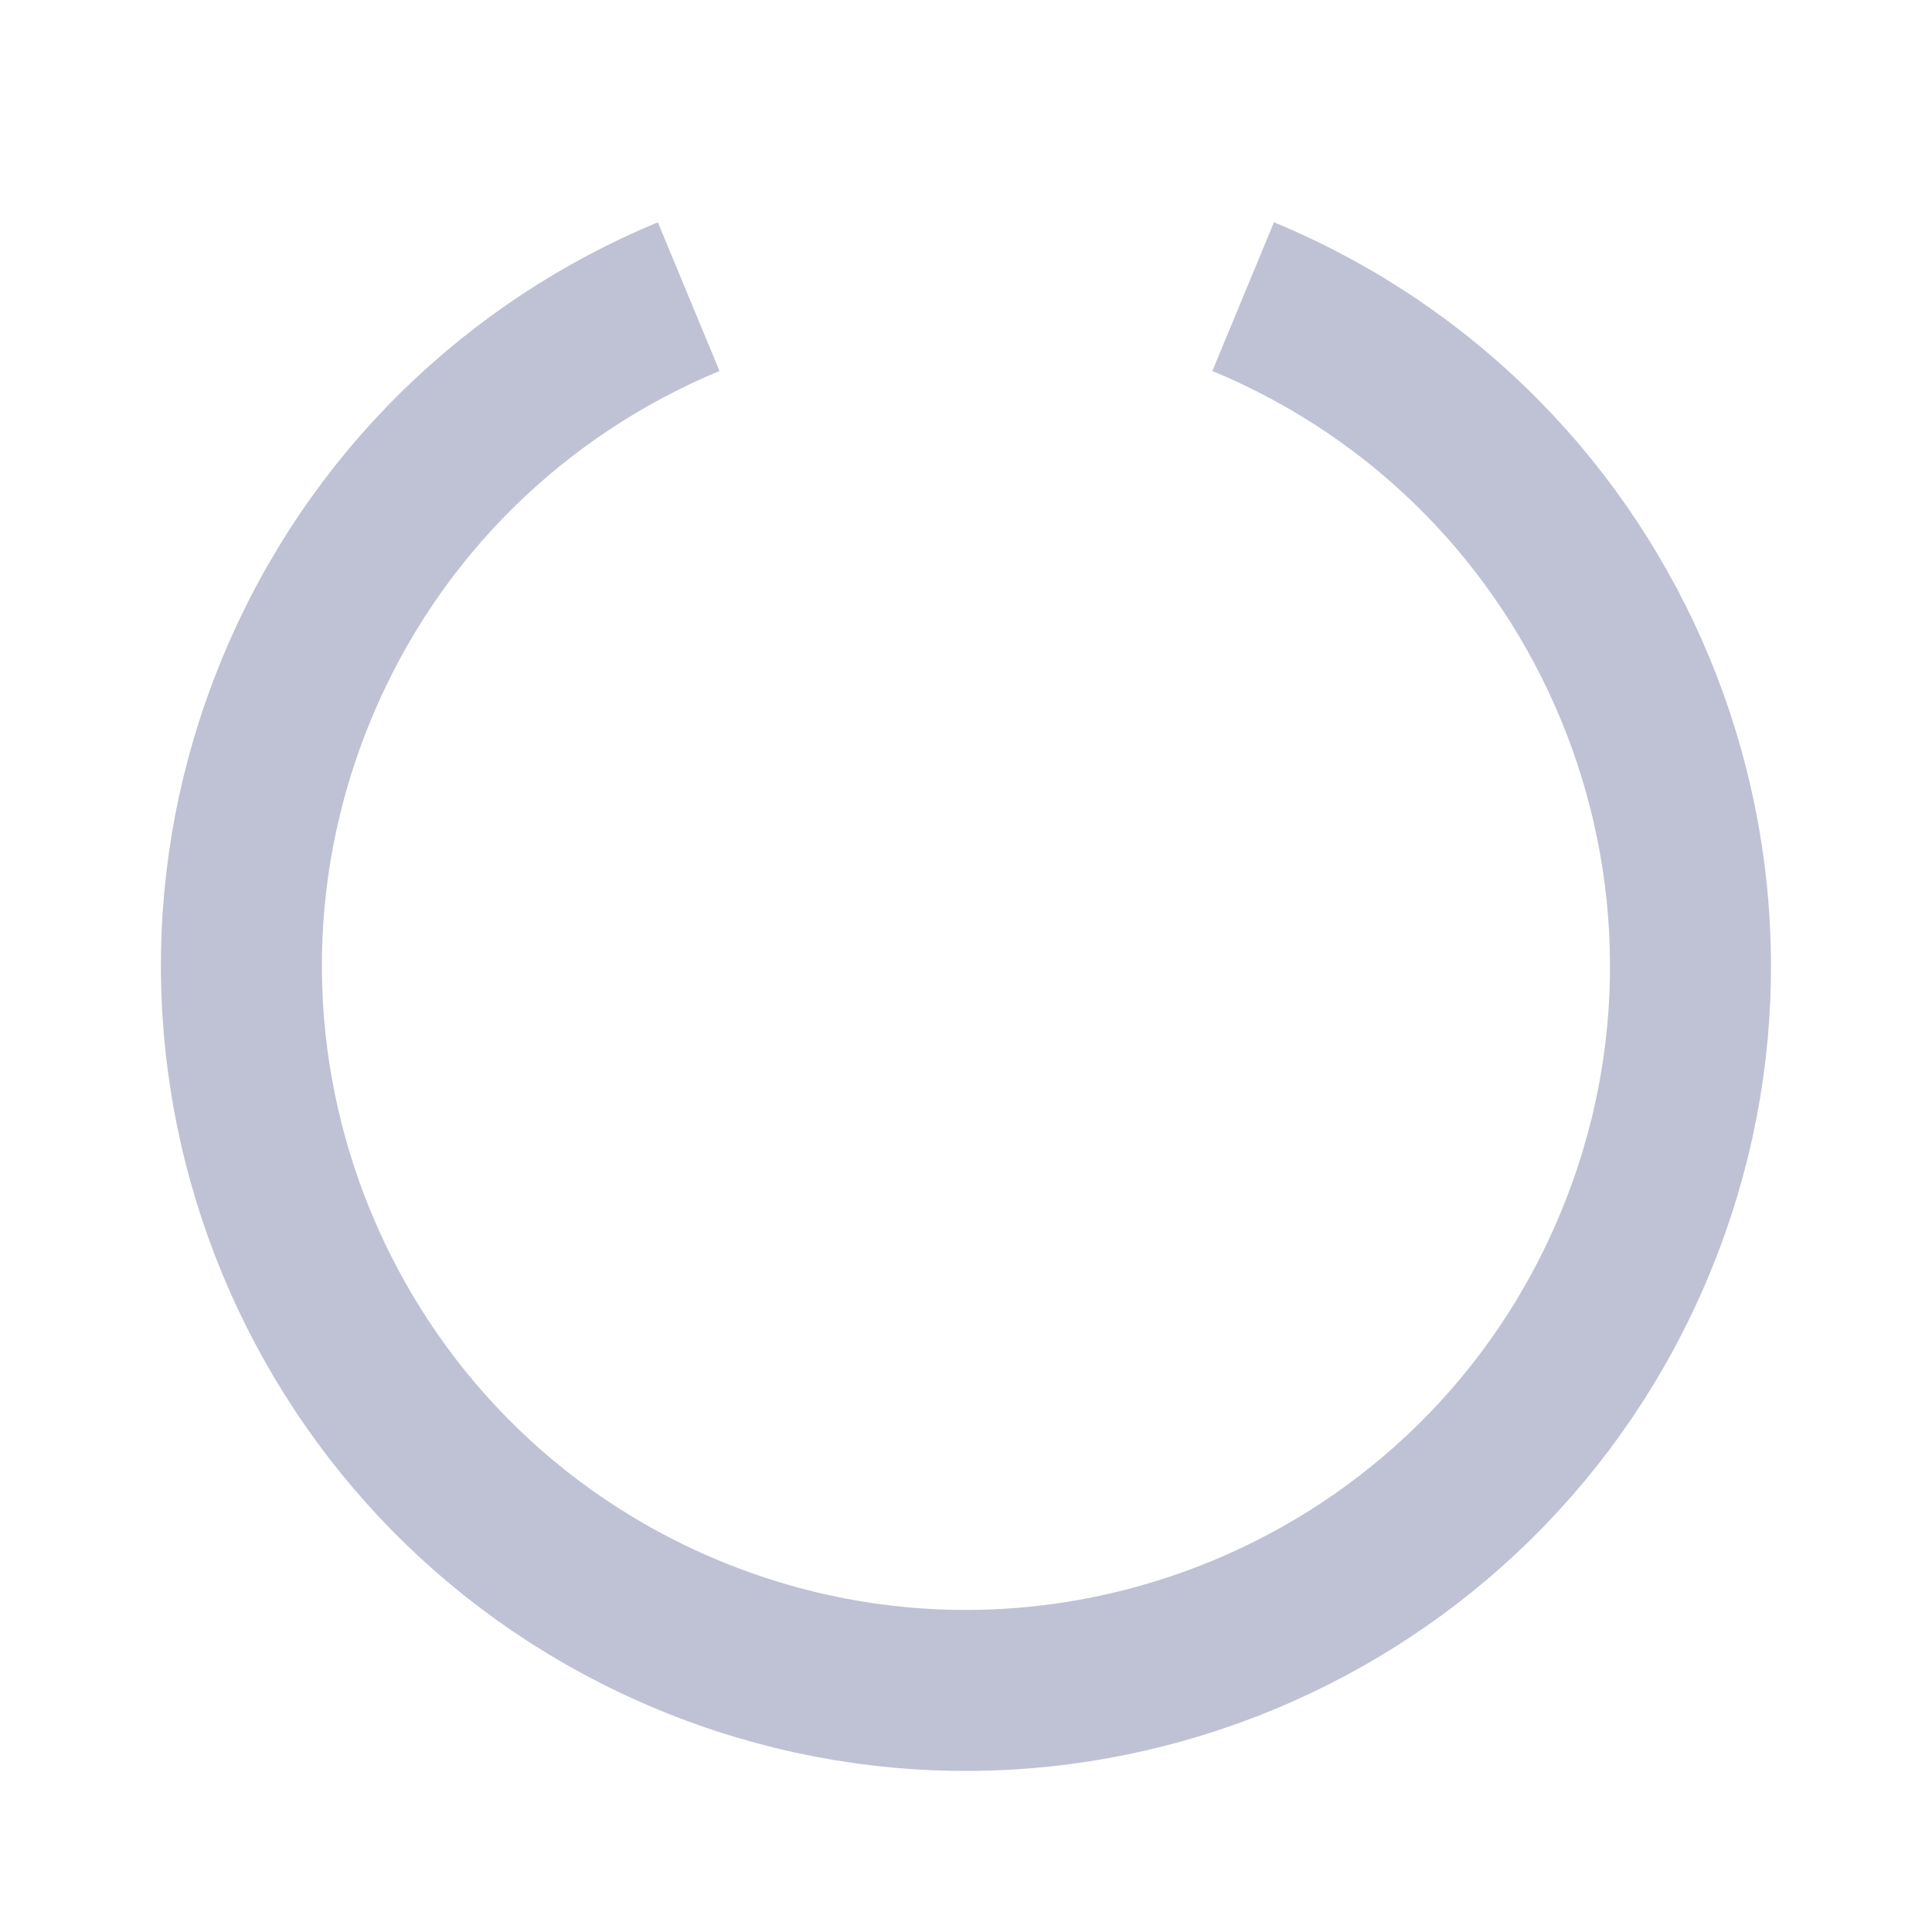
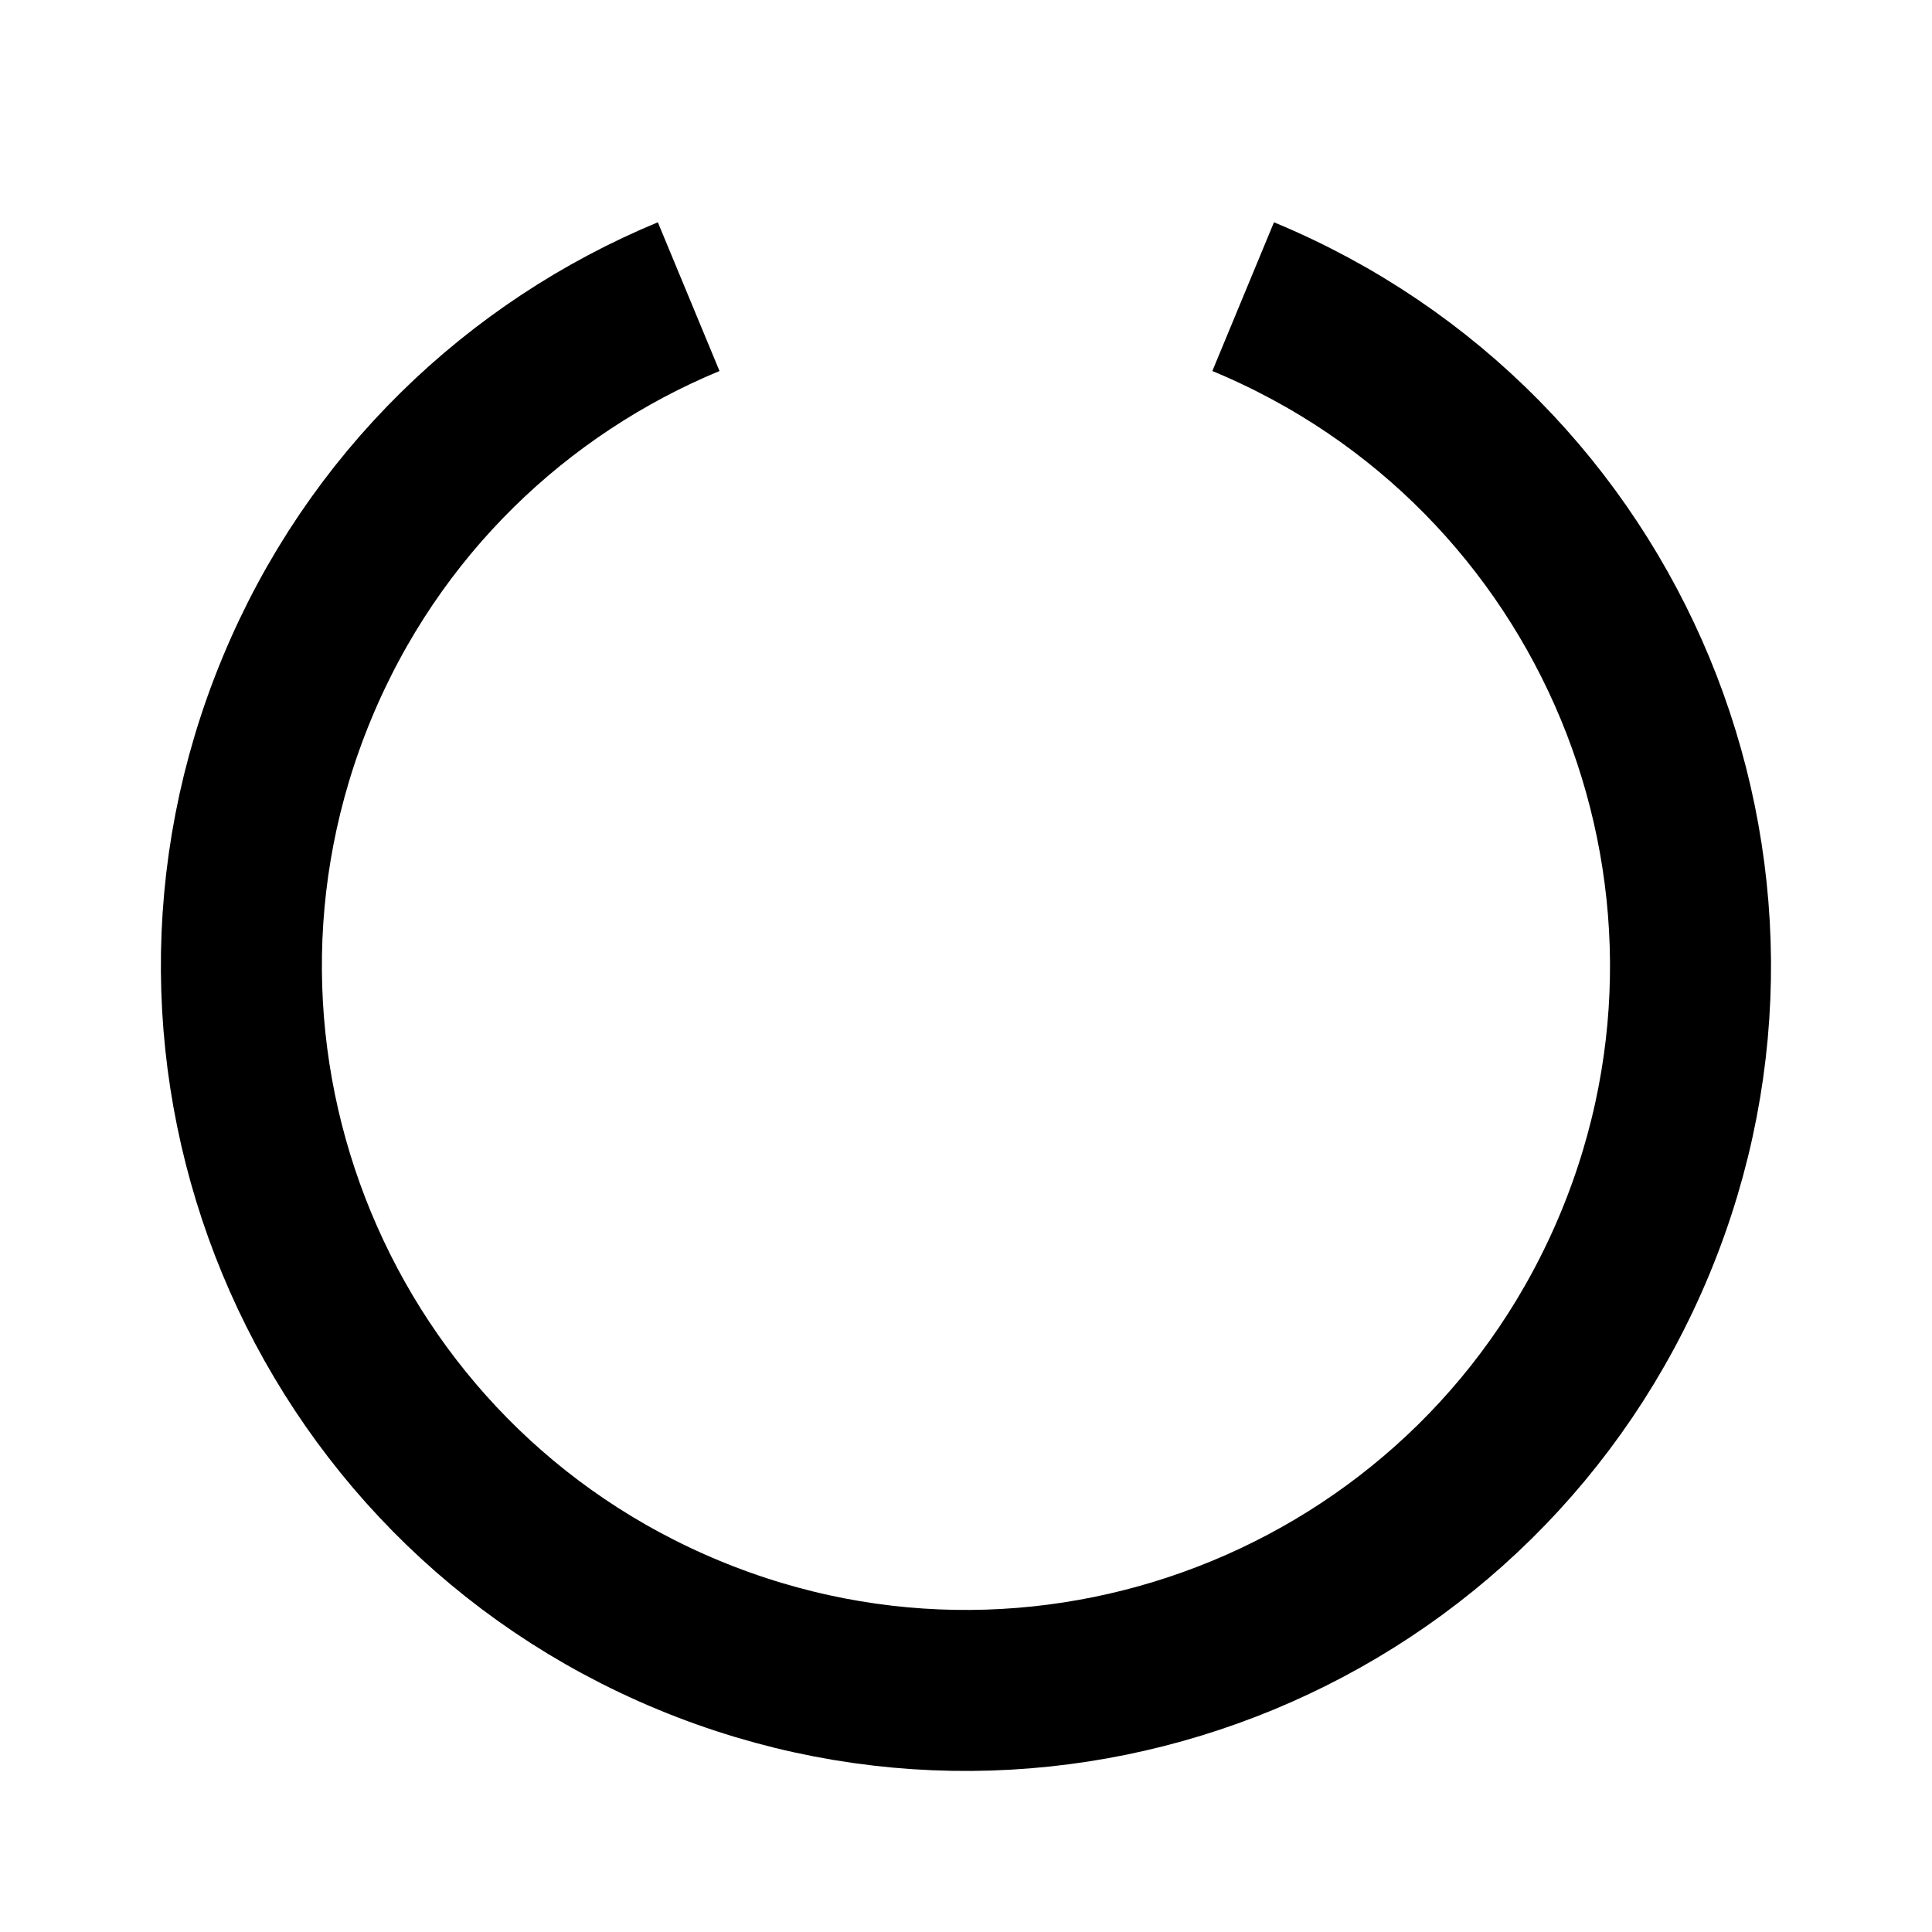
<svg xmlns="http://www.w3.org/2000/svg" viewBox="0 0 24 24" fill="none">
-   <path d="M8.555 3.685C6.428 4.567 4.636 6.259 3.686 8.555C1.784 13.147 3.964 18.411 8.555 20.312C13.147 22.214 18.411 20.034 20.313 15.442C21.264 13.147 21.194 10.683 20.313 8.555C19.431 6.428 17.738 4.636 15.443 3.685" stroke="#BFC2D4" stroke-width="2" />
+   <path d="M8.555 3.685C6.428 4.567 4.636 6.259 3.686 8.555C1.784 13.147 3.964 18.411 8.555 20.312C13.147 22.214 18.411 20.034 20.313 15.442C21.264 13.147 21.194 10.683 20.313 8.555C19.431 6.428 17.738 4.636 15.443 3.685" stroke="currentColor" class="icon-dark" stroke-width="2" />
</svg>
